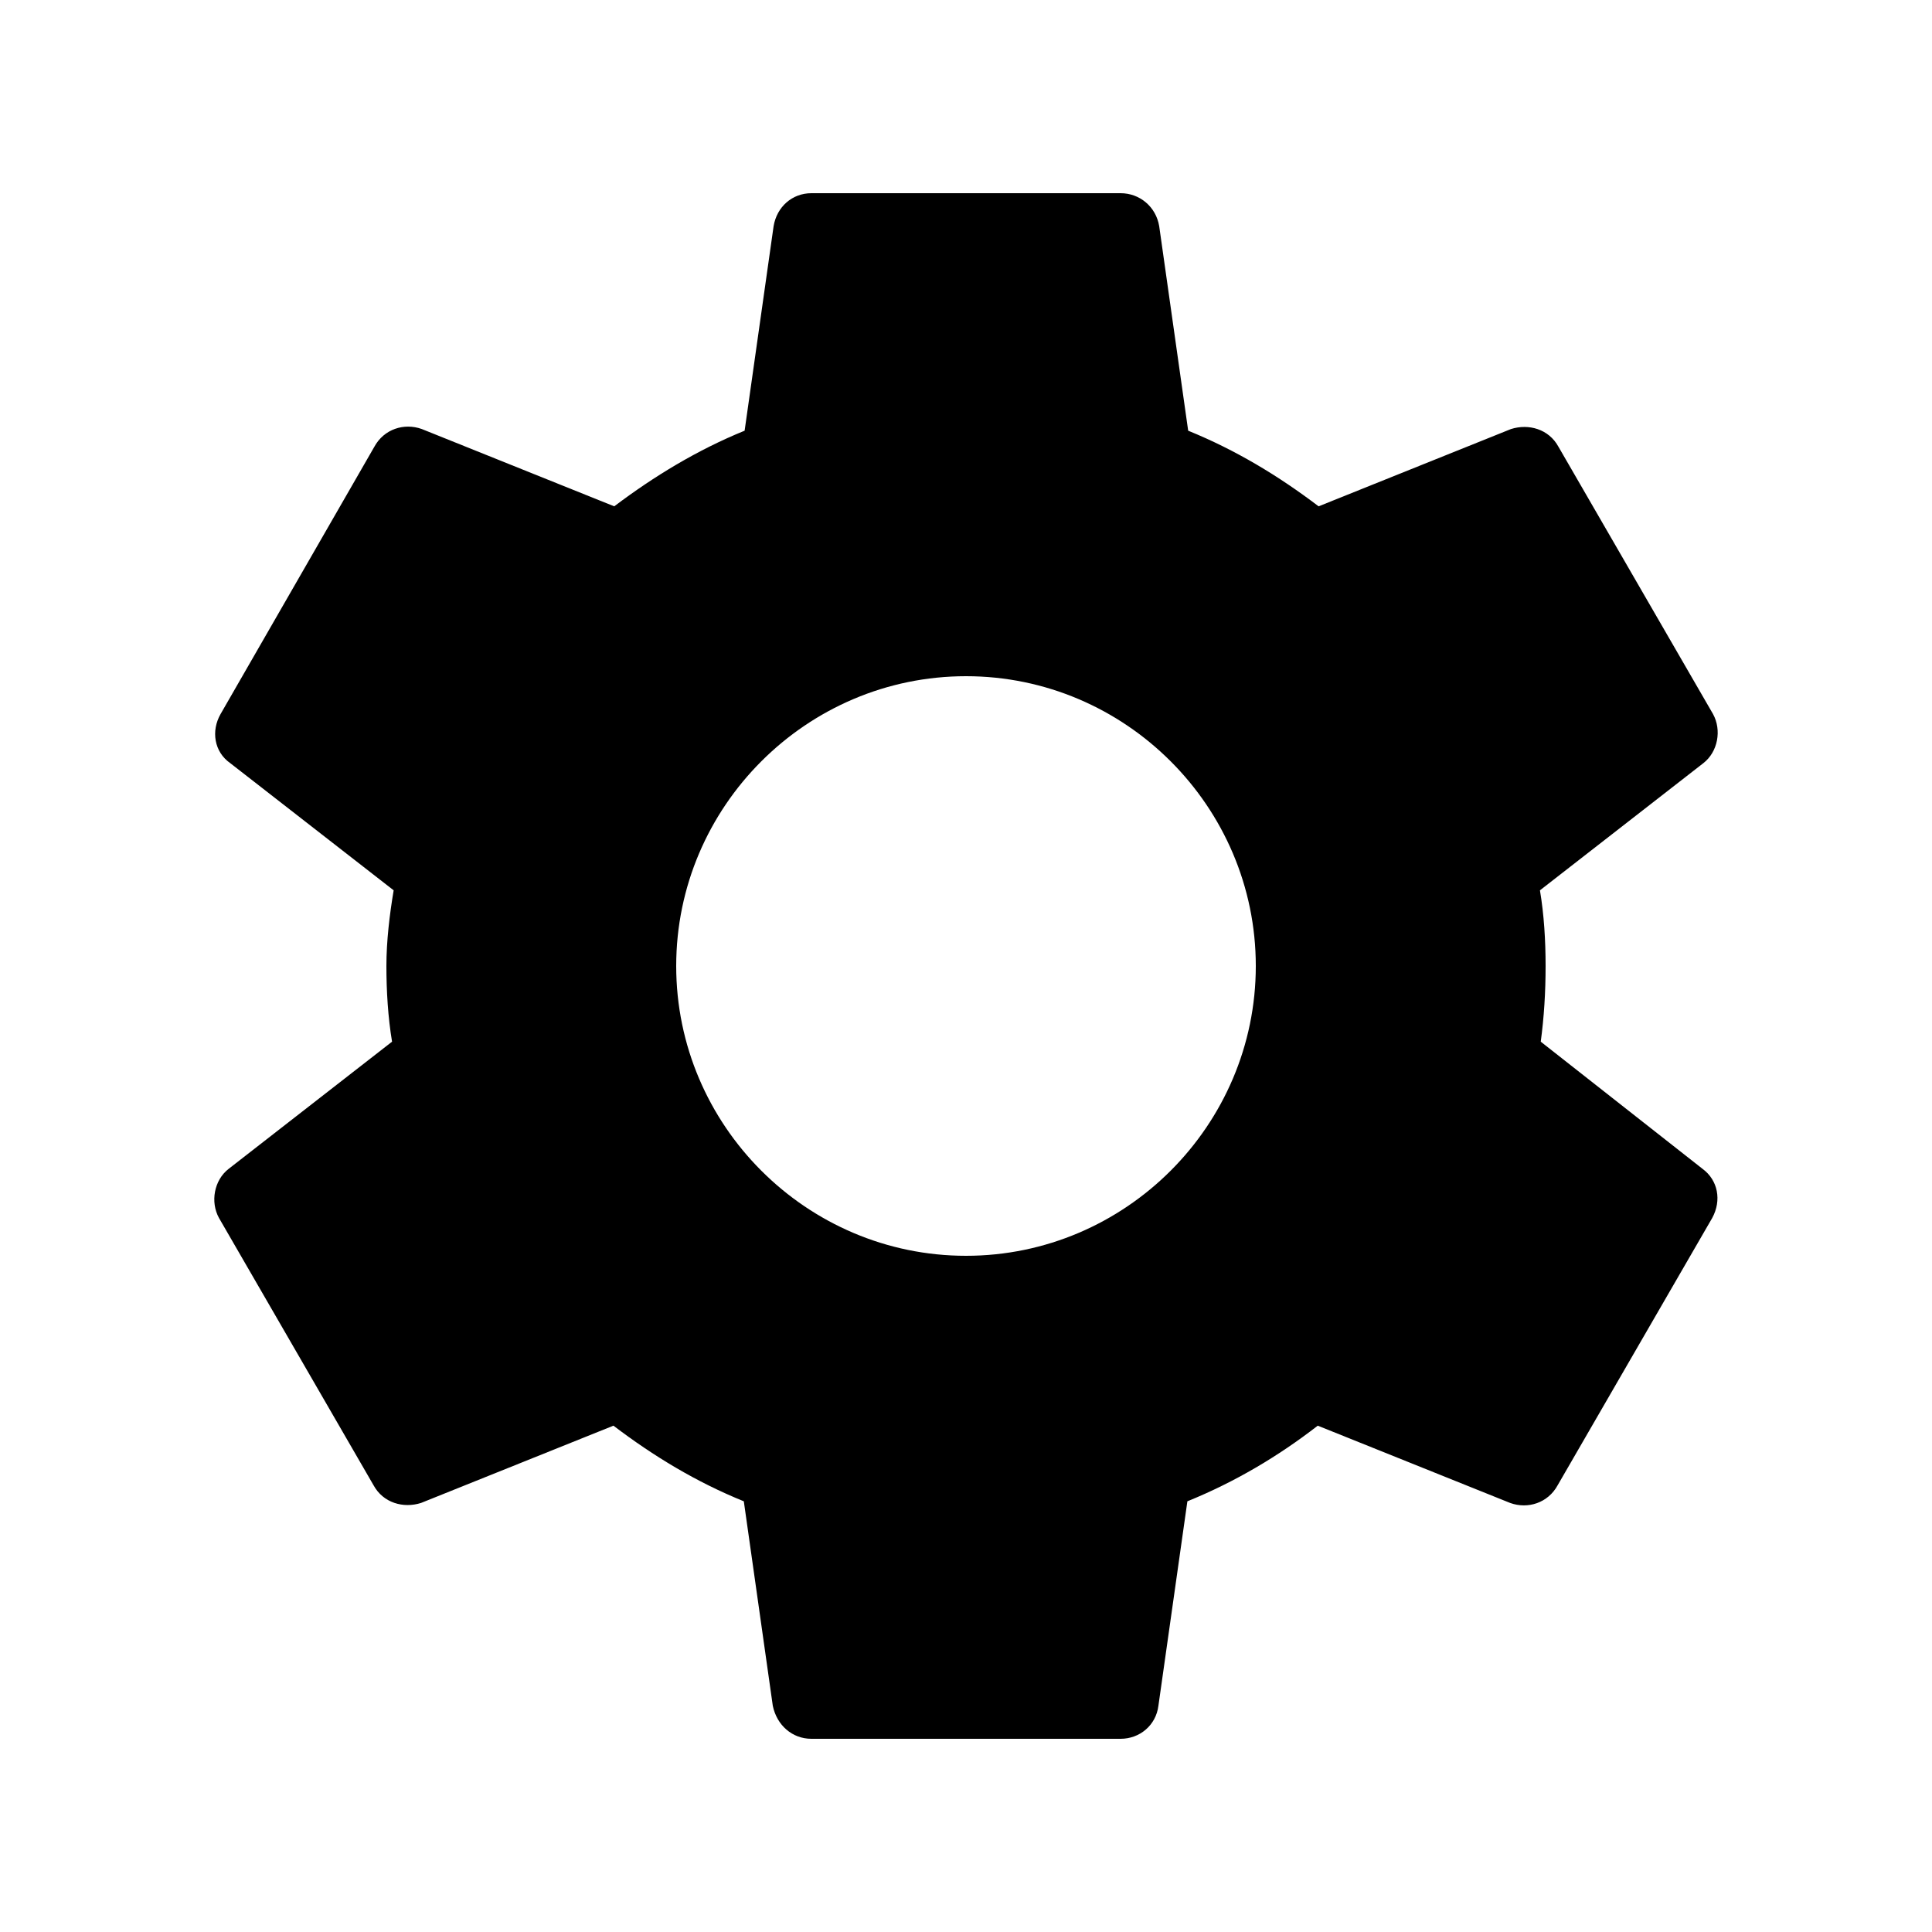
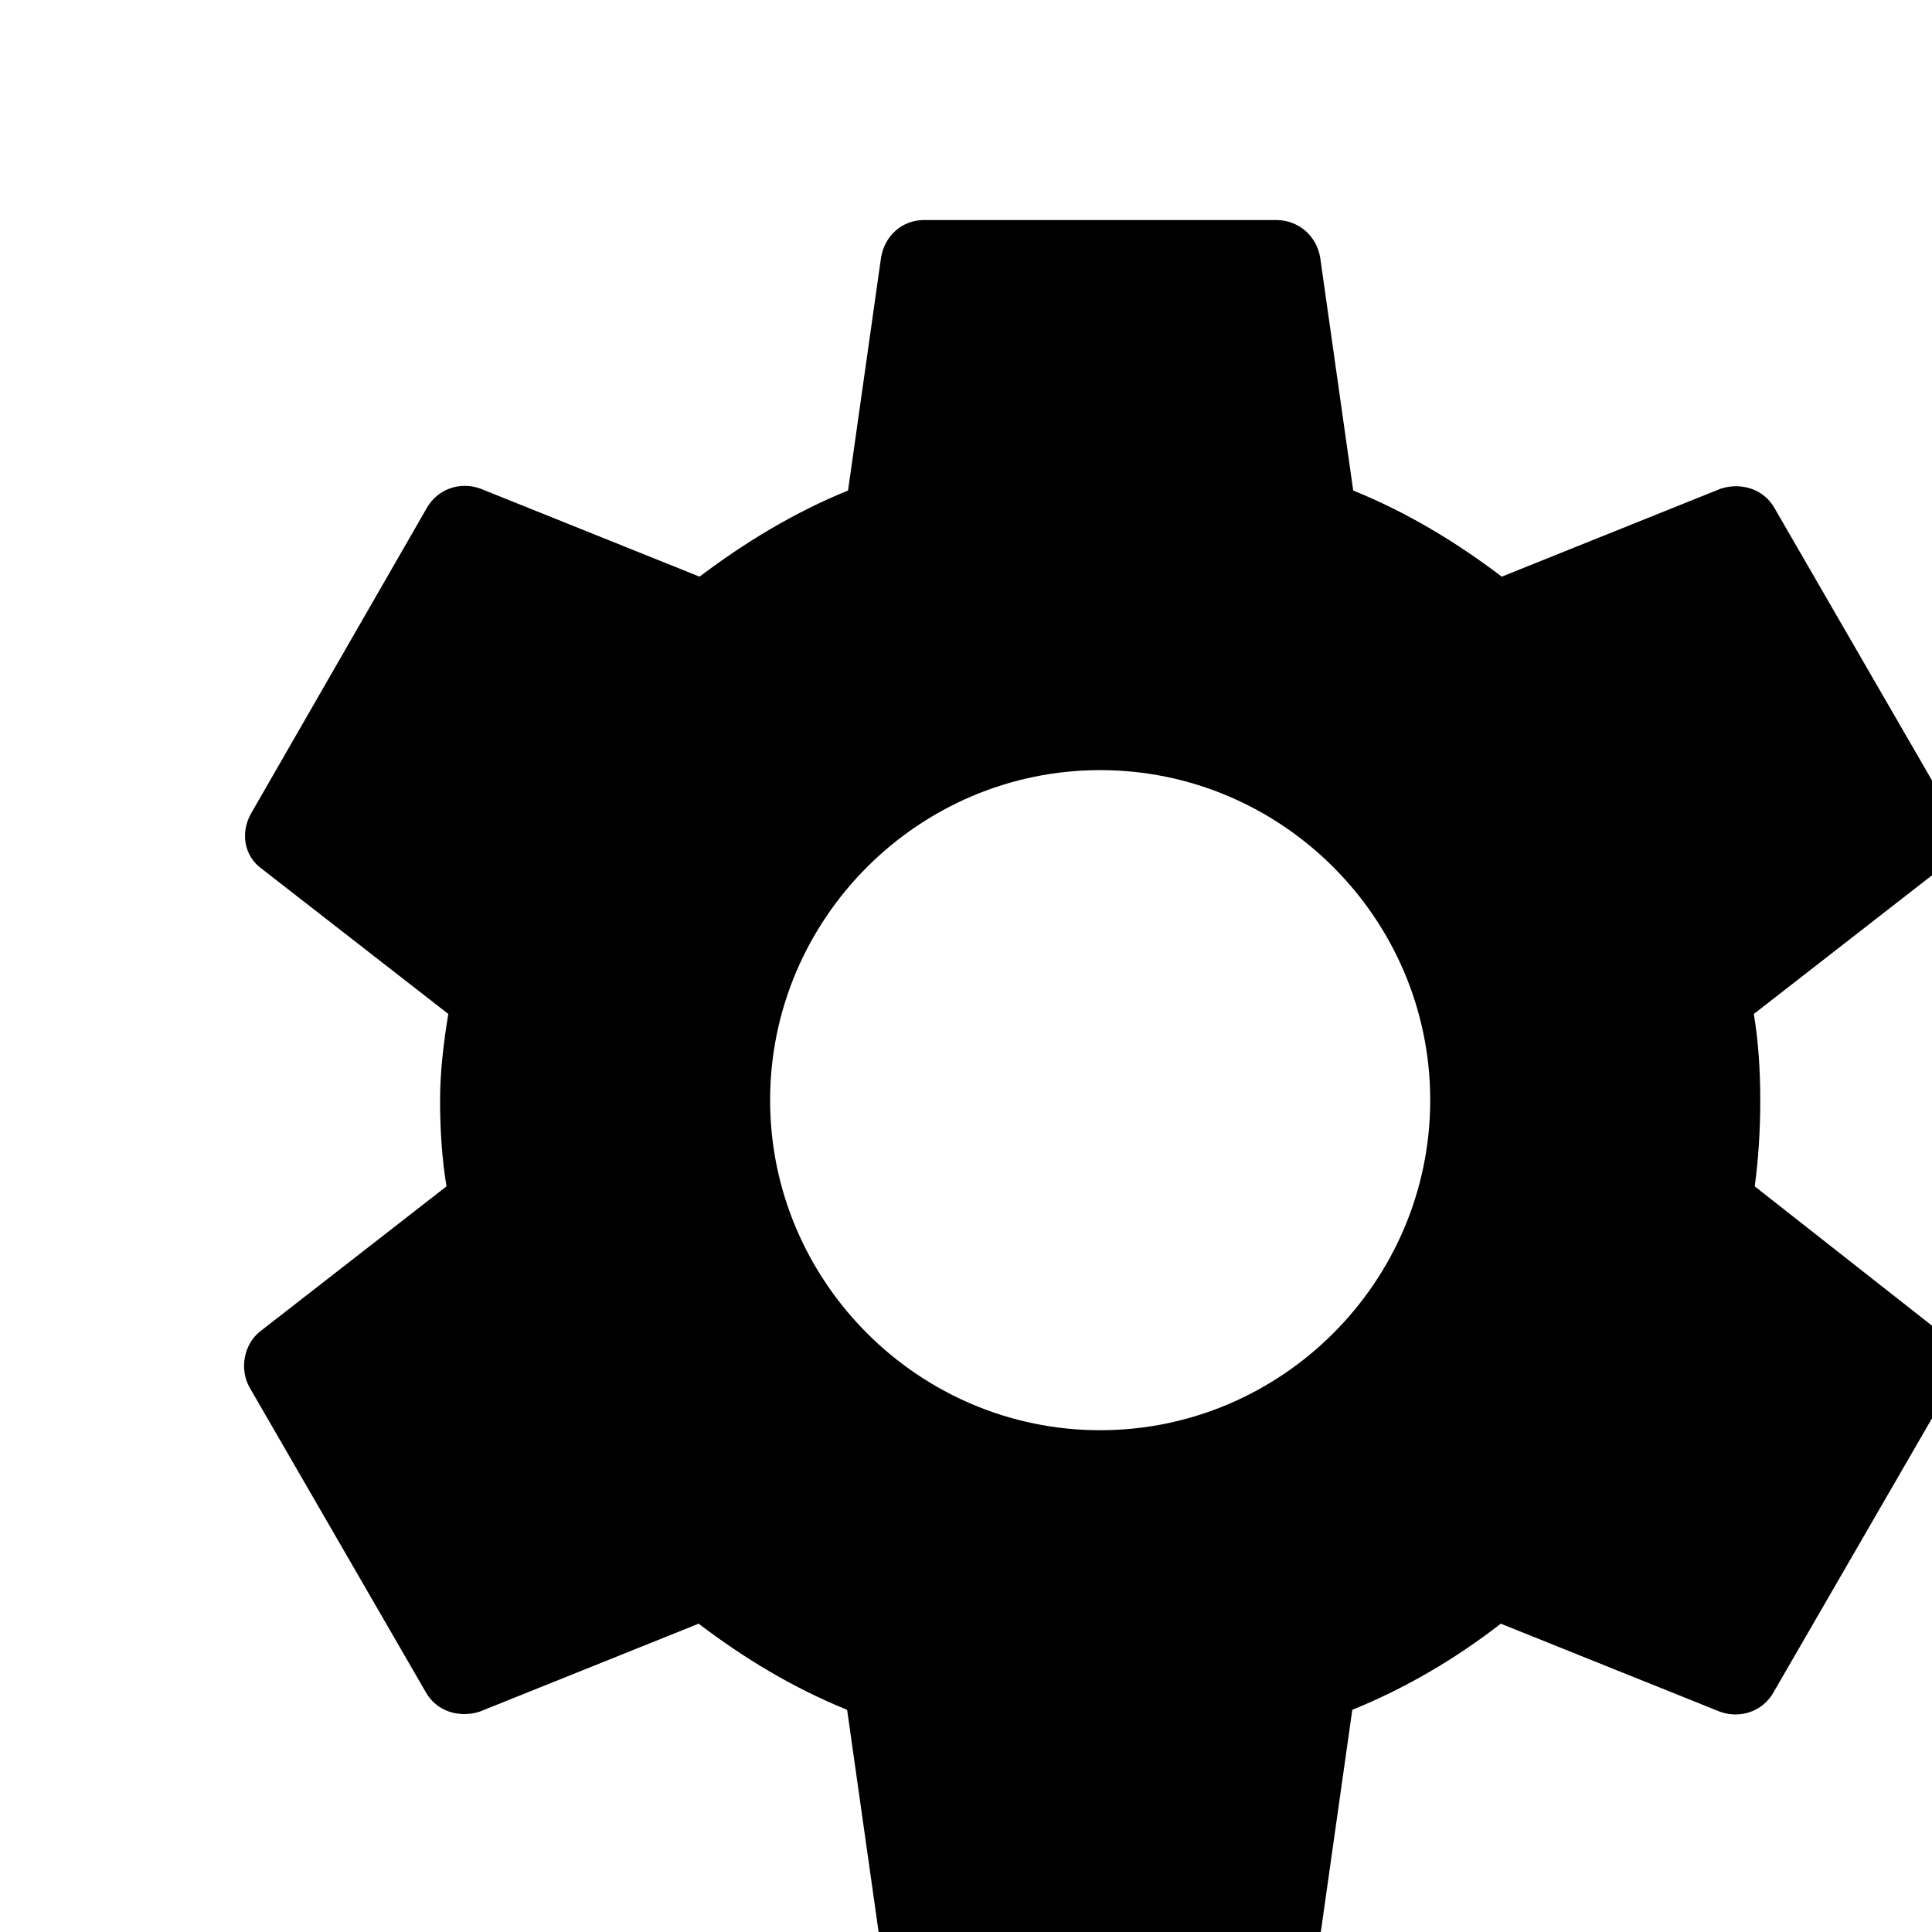
- <svg xmlns="http://www.w3.org/2000/svg" width="36" height="36" viewBox="0 0 41 41" fill="current">
+ <svg xmlns="http://www.w3.org/2000/svg" width="36" height="36" viewBox="0 0 36 36" fill="current">
  <path d="M32.697 22.106C32.766 21.593 32.8 21.064 32.8 20.5C32.8 19.953 32.766 19.407 32.68 18.894L36.148 16.195C36.456 15.956 36.541 15.495 36.353 15.153L33.073 9.481C32.868 9.105 32.441 8.986 32.065 9.105L27.983 10.745C27.128 10.096 26.223 9.55 25.215 9.14L24.6 4.8C24.532 4.39 24.19 4.1 23.78 4.1H17.22C16.81 4.1 16.485 4.39 16.417 4.8L15.802 9.14C14.794 9.55 13.872 10.113 13.035 10.745L8.952 9.105C8.576 8.969 8.149 9.105 7.944 9.481L4.681 15.153C4.476 15.512 4.544 15.956 4.886 16.195L8.354 18.894C8.268 19.407 8.2 19.971 8.2 20.5C8.2 21.03 8.234 21.593 8.32 22.106L4.852 24.805C4.544 25.044 4.459 25.506 4.647 25.847L7.927 31.519C8.132 31.895 8.559 32.014 8.935 31.895L13.018 30.255C13.872 30.904 14.777 31.451 15.785 31.86L16.4 36.2C16.485 36.61 16.81 36.9 17.22 36.9H23.78C24.19 36.9 24.532 36.61 24.583 36.2L25.198 31.86C26.206 31.451 27.128 30.904 27.965 30.255L32.048 31.895C32.424 32.031 32.851 31.895 33.056 31.519L36.336 25.847C36.541 25.471 36.456 25.044 36.131 24.805L32.697 22.106ZM20.5 26.65C17.117 26.65 14.35 23.883 14.35 20.5C14.35 17.117 17.117 14.35 20.5 14.35C23.883 14.35 26.65 17.117 26.65 20.5C26.65 23.883 23.883 26.65 20.5 26.65Z" fill="current" />
</svg>
